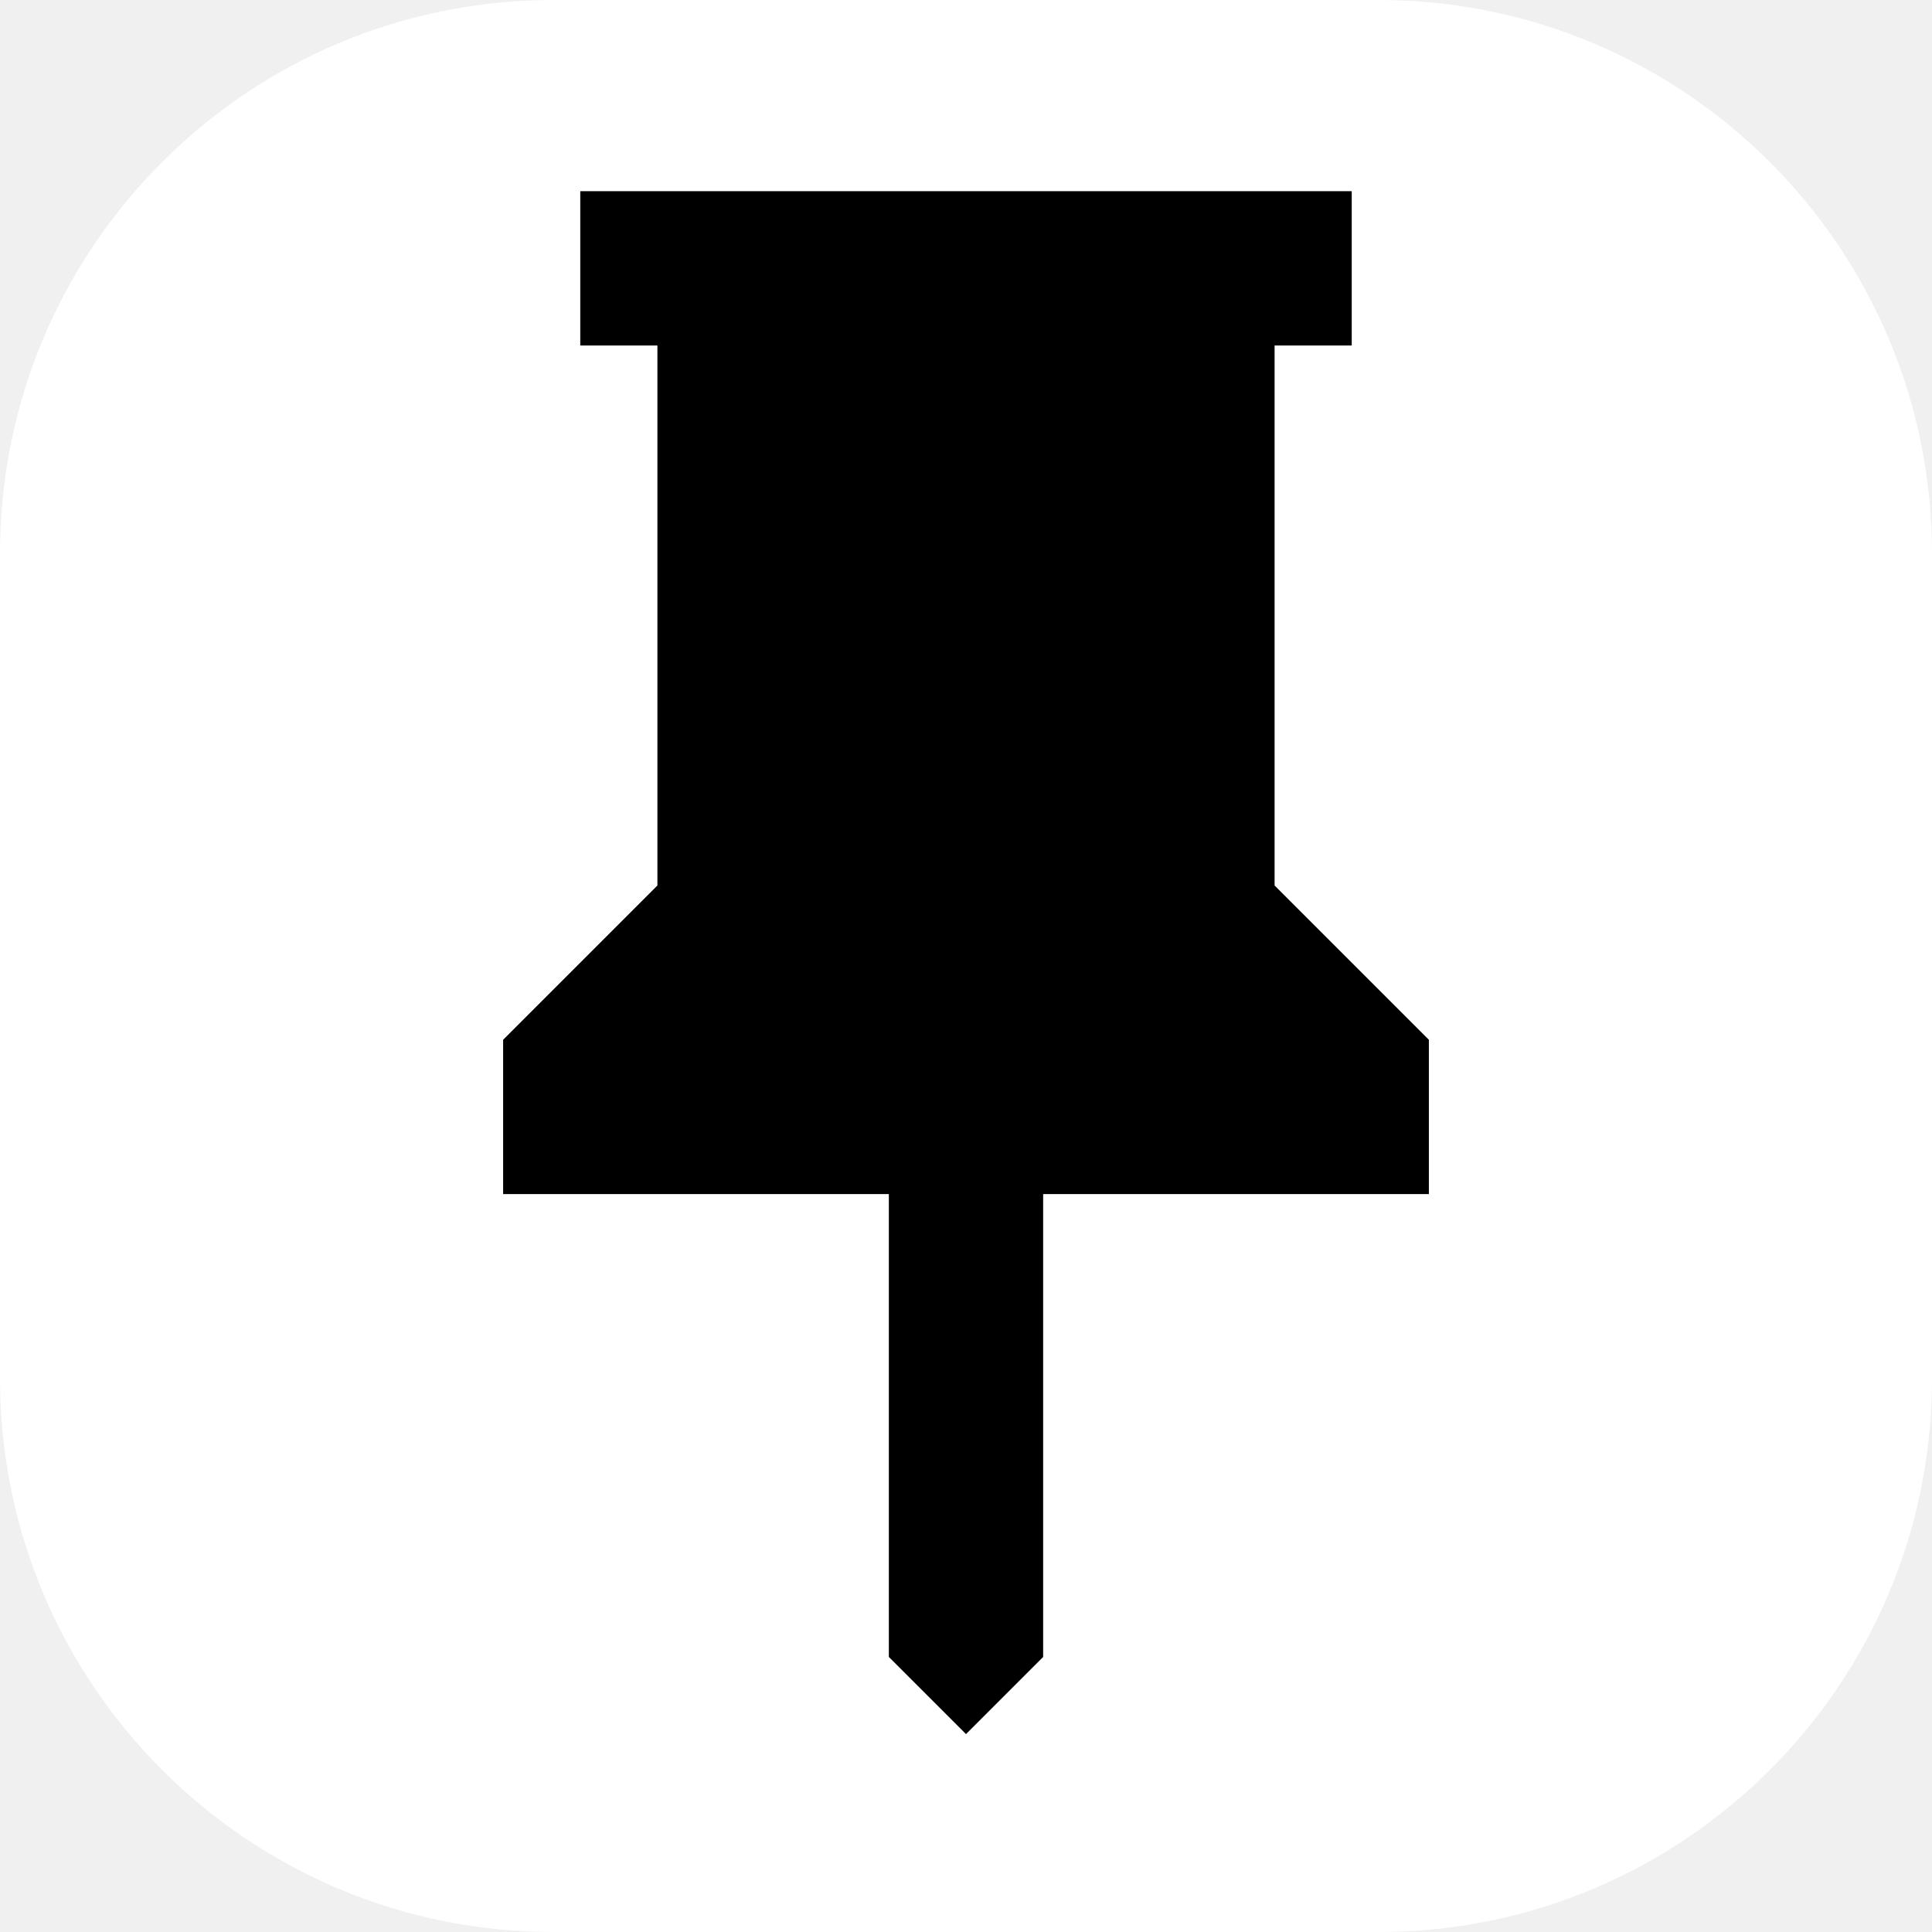
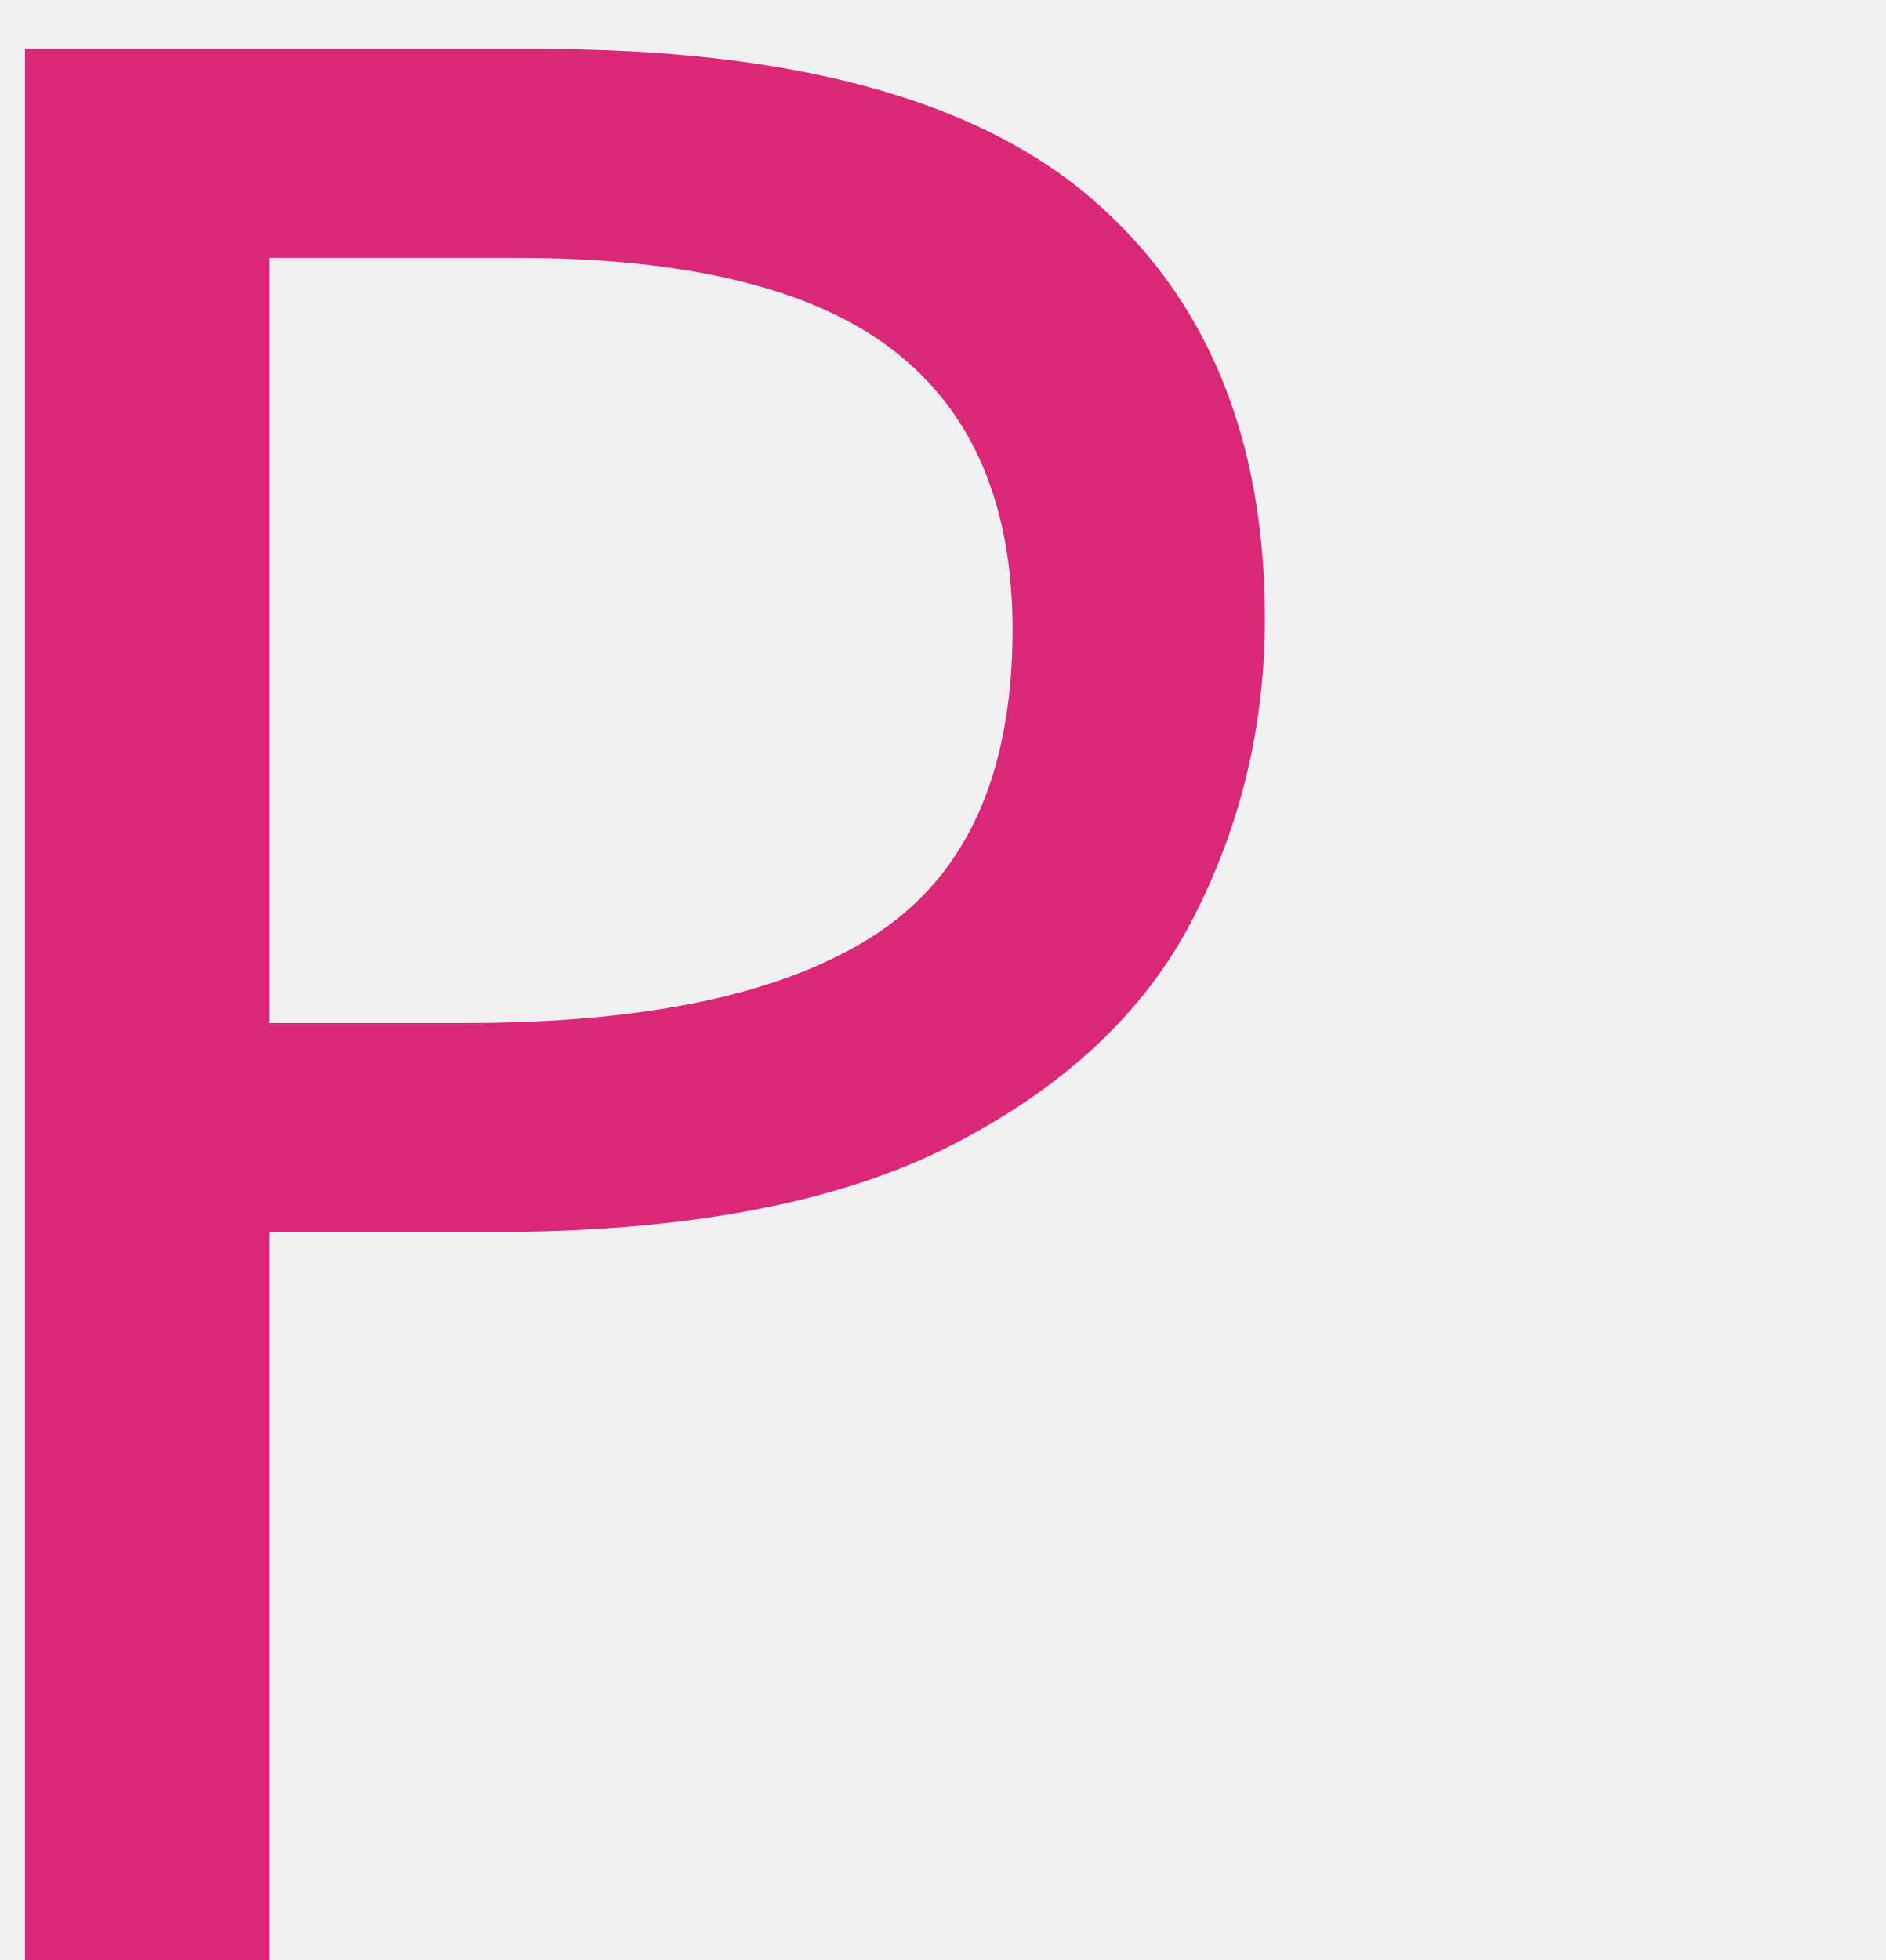
- <svg xmlns="http://www.w3.org/2000/svg" width="192px" height="192px" viewBox="0 0 192 192" version="1.1" aria-hidden="true" role="img" focusable="false" preserveAspectRatio="xMidYMid meet">
-   <rect fill="#FFFFFF" x="0" y="0" width="192" height="192" rx="55" />
-   <polygon fill="#000000" fill-rule="nonzero" points="126.667 88 142 103.333 142 118.667 103.667 118.667 103.667 164.667 96 172.333 88.333 164.667 88.333 118.667 50 118.667 50 103.333 65.333 88 65.333 34.333 57.667 34.333 57.667 19 134.333 19 134.333 34.333 126.667 34.333" />
+ <svg xmlns="http://www.w3.org/2000/svg" width="358px" height="372px" viewBox="0 0 358 372" version="1.1" aria-hidden="true" role="img" focusable="false" preserveAspectRatio="xMidYMid meet">
+   <text stroke="none" fill="#DB2777" fill-rule="evenodd" font-family="Slackey-Regular, Slackey" font-size="515" font-weight="normal" letter-spacing="-23.592">
+     <tspan x="-45.212" y="377">P</tspan>
+   </text>
</svg>
